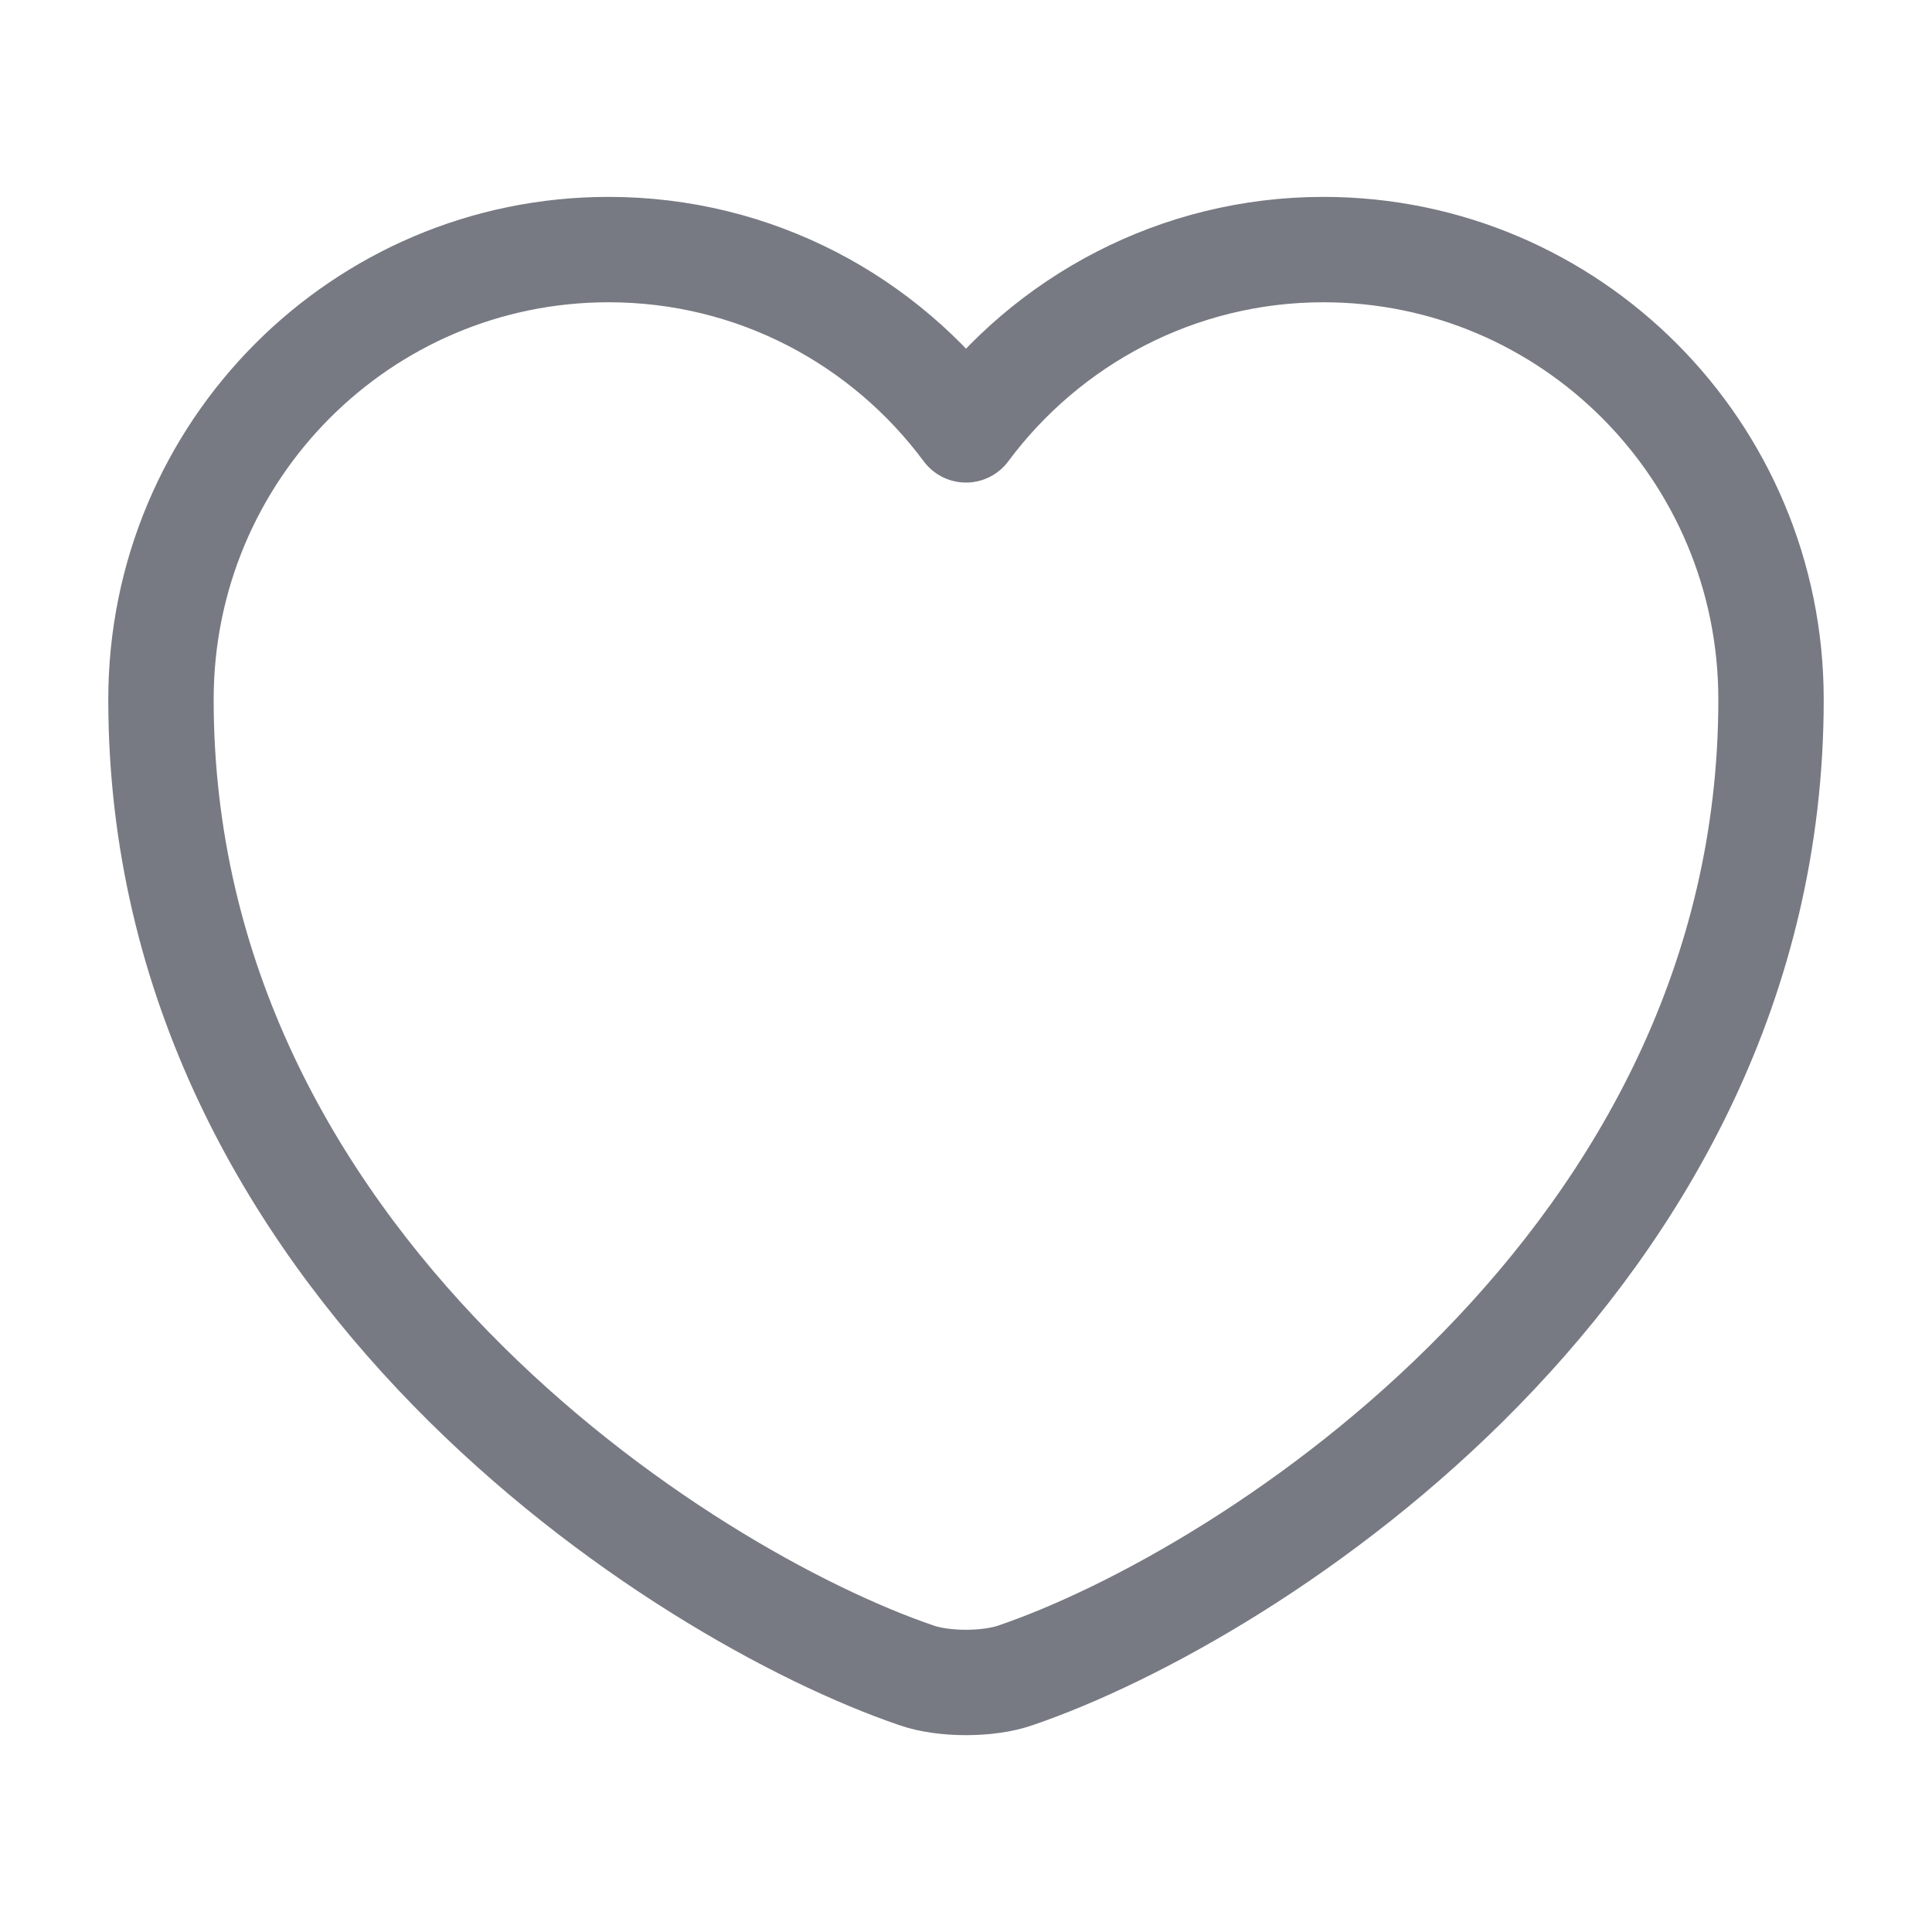
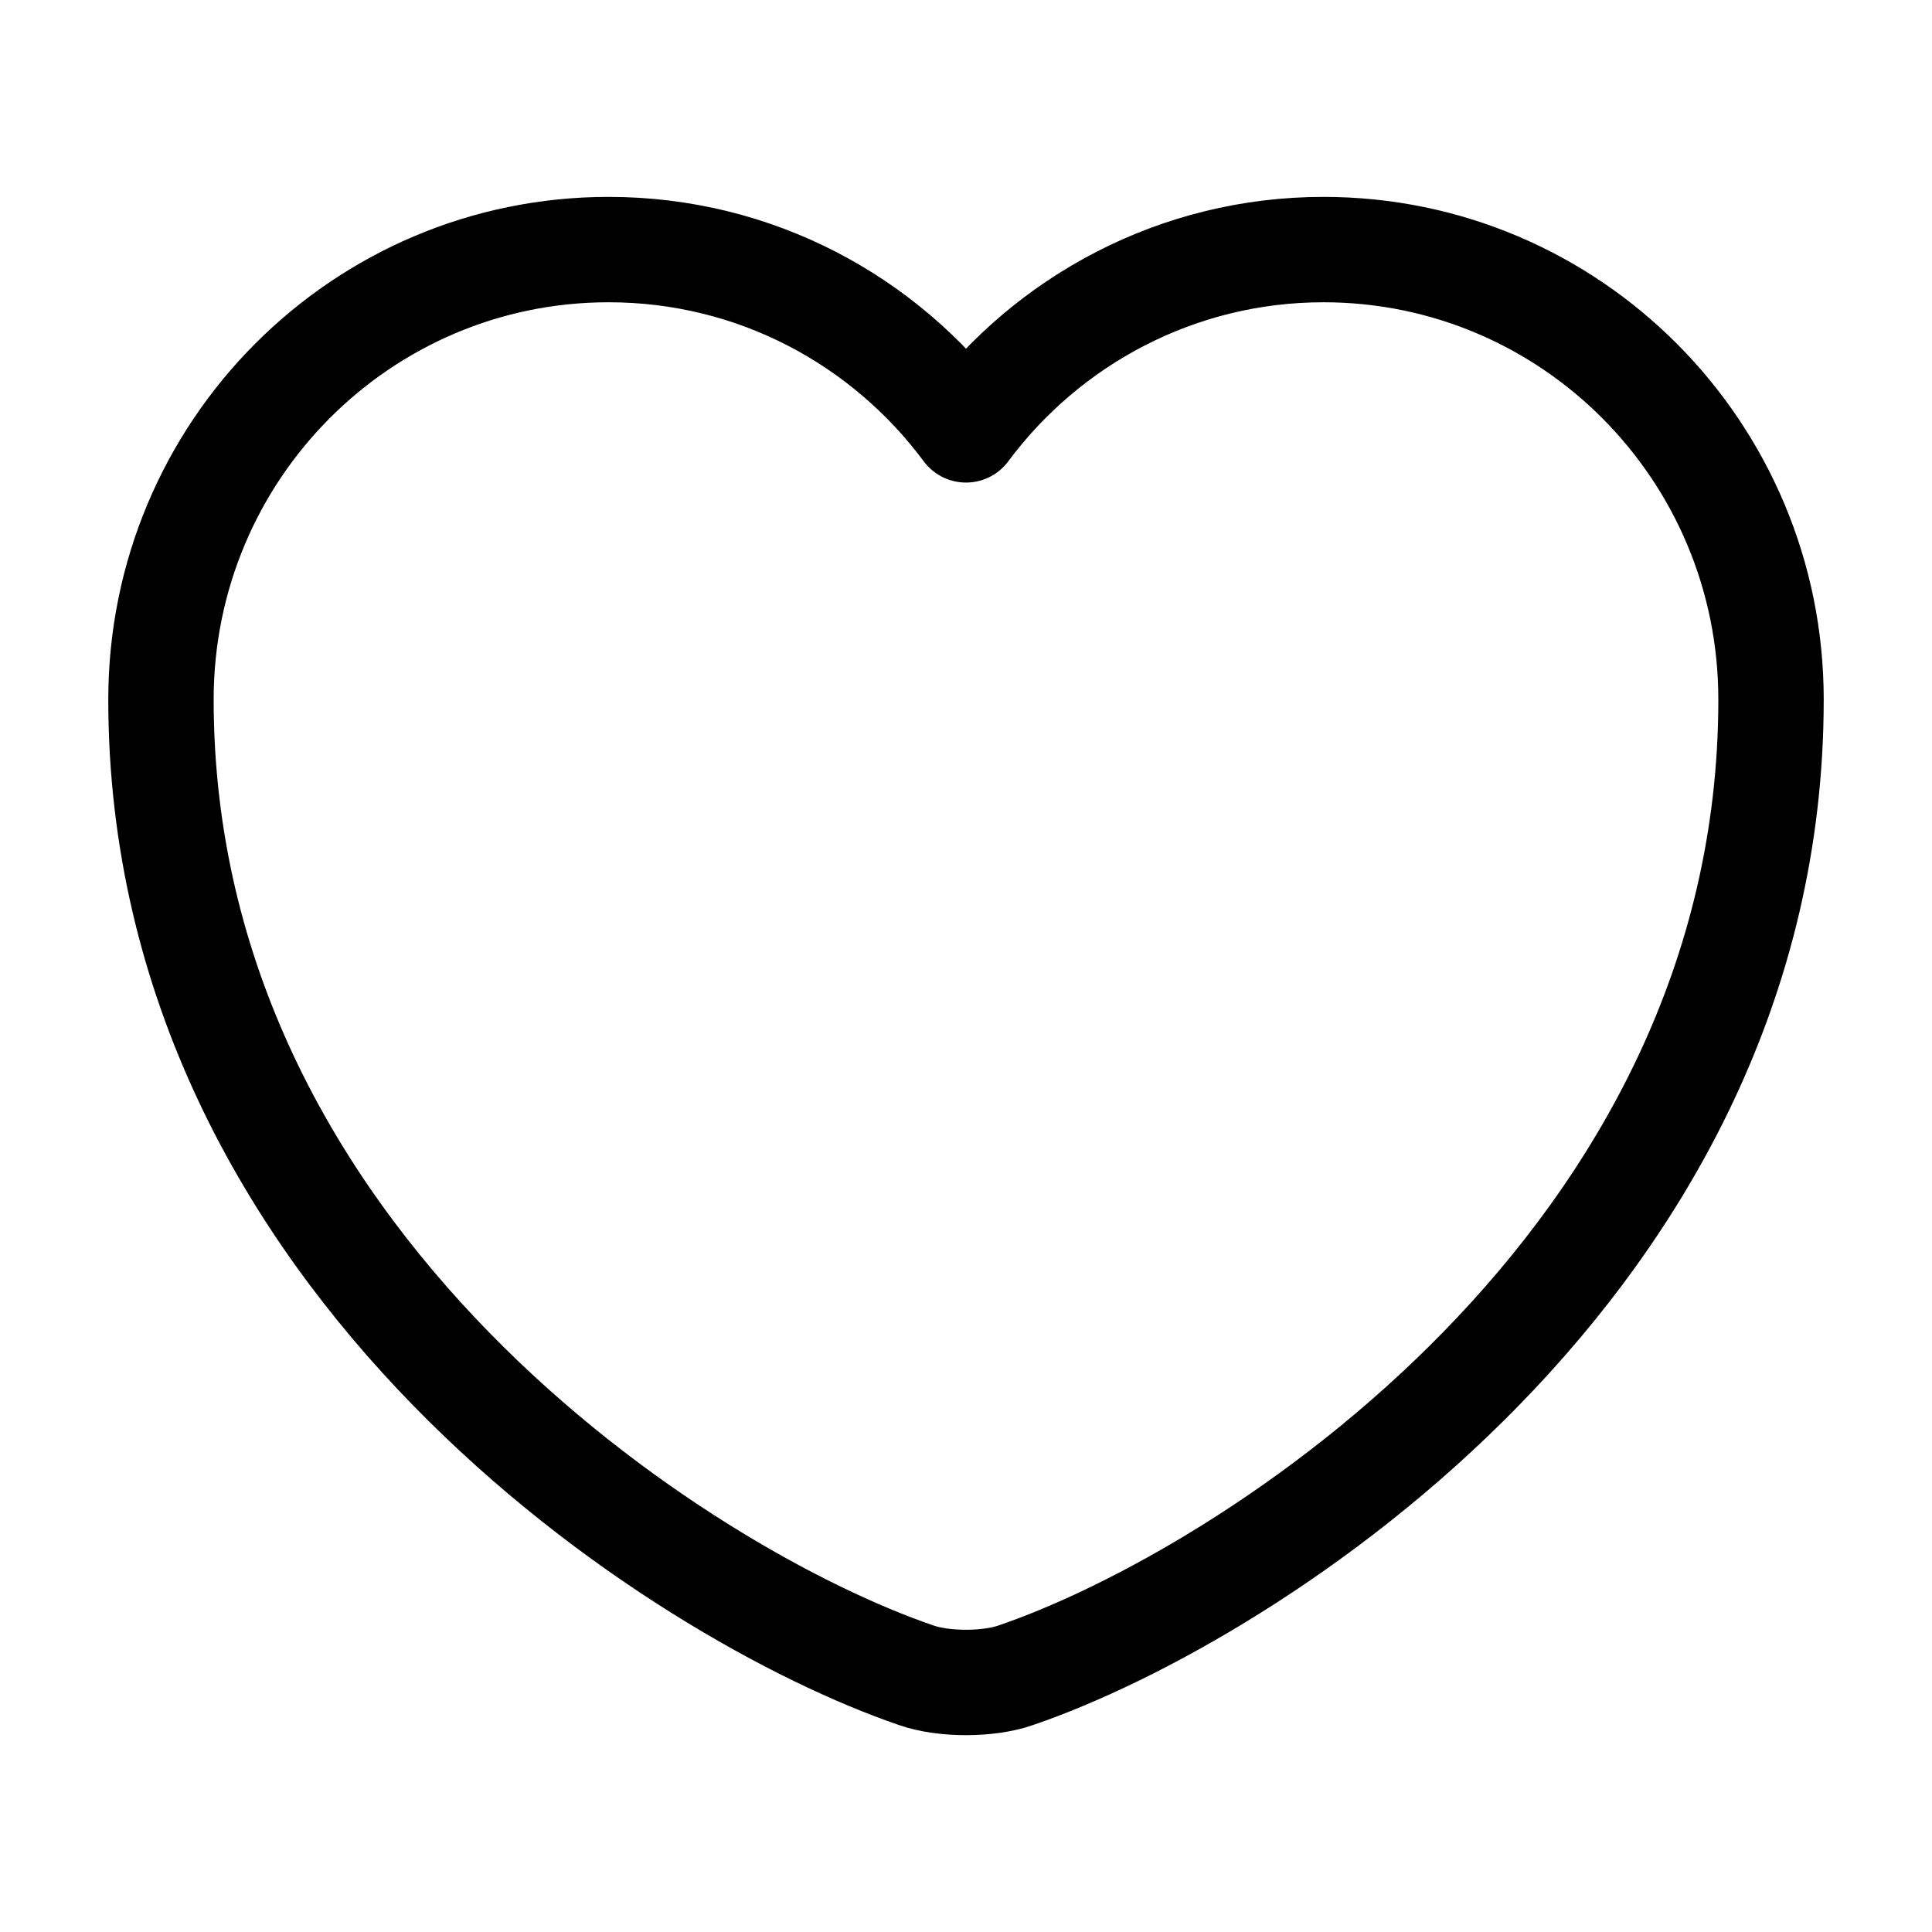
<svg xmlns="http://www.w3.org/2000/svg" width="22" height="22" viewBox="0 0 22 22" fill="none">
-   <path d="M11.568 19.076C11.257 19.186 10.743 19.186 10.432 19.076C7.773 18.168 1.833 14.382 1.833 7.966C1.833 5.133 4.116 2.842 6.93 2.842C8.598 2.842 10.074 3.648 11 4.895C11.926 3.648 13.411 2.842 15.07 2.842C17.884 2.842 20.167 5.133 20.167 7.966C20.167 14.382 14.227 18.168 11.568 19.076Z" stroke="#777A82" stroke-width="1.2" stroke-linecap="round" stroke-linejoin="round" />
+   <path d="M11.568 19.076C11.257 19.186 10.743 19.186 10.432 19.076C7.773 18.168 1.833 14.382 1.833 7.966C1.833 5.133 4.116 2.842 6.93 2.842C8.598 2.842 10.074 3.648 11 4.895C11.926 3.648 13.411 2.842 15.07 2.842C17.884 2.842 20.167 5.133 20.167 7.966C20.167 14.382 14.227 18.168 11.568 19.076Z" stroke="currentColor" stroke-width="1.2" stroke-linecap="round" stroke-linejoin="round" />
</svg>
